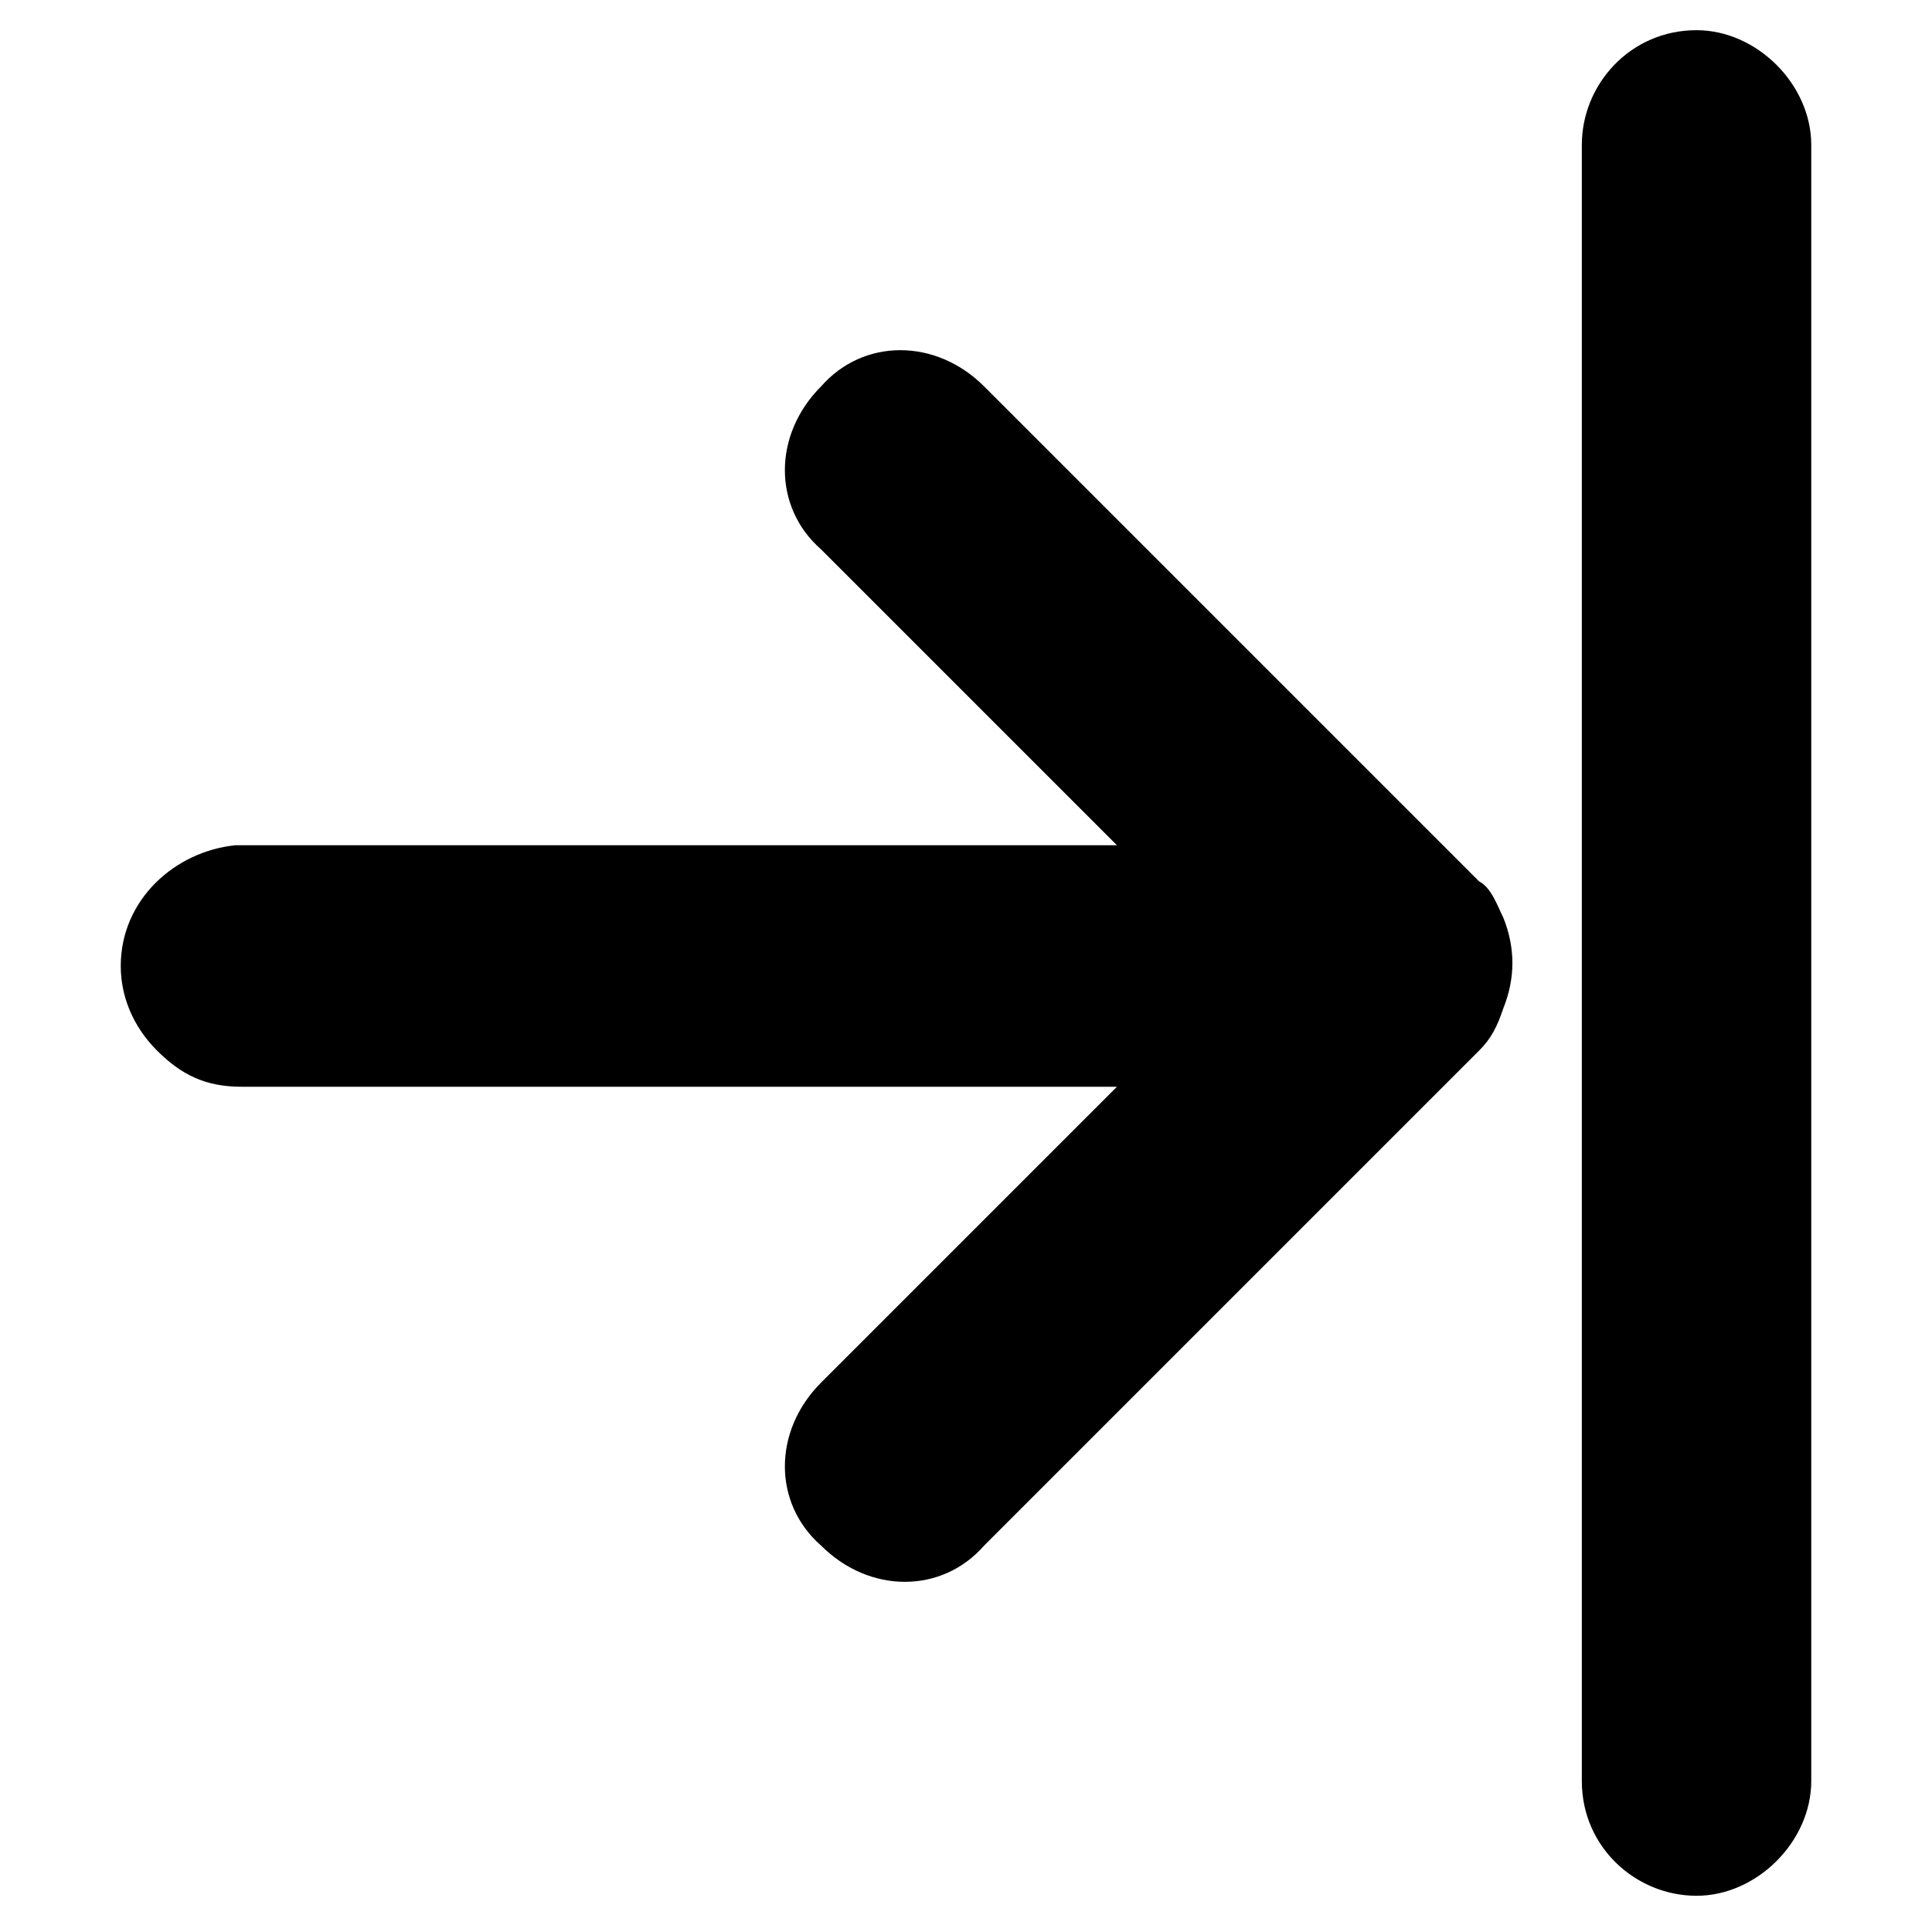
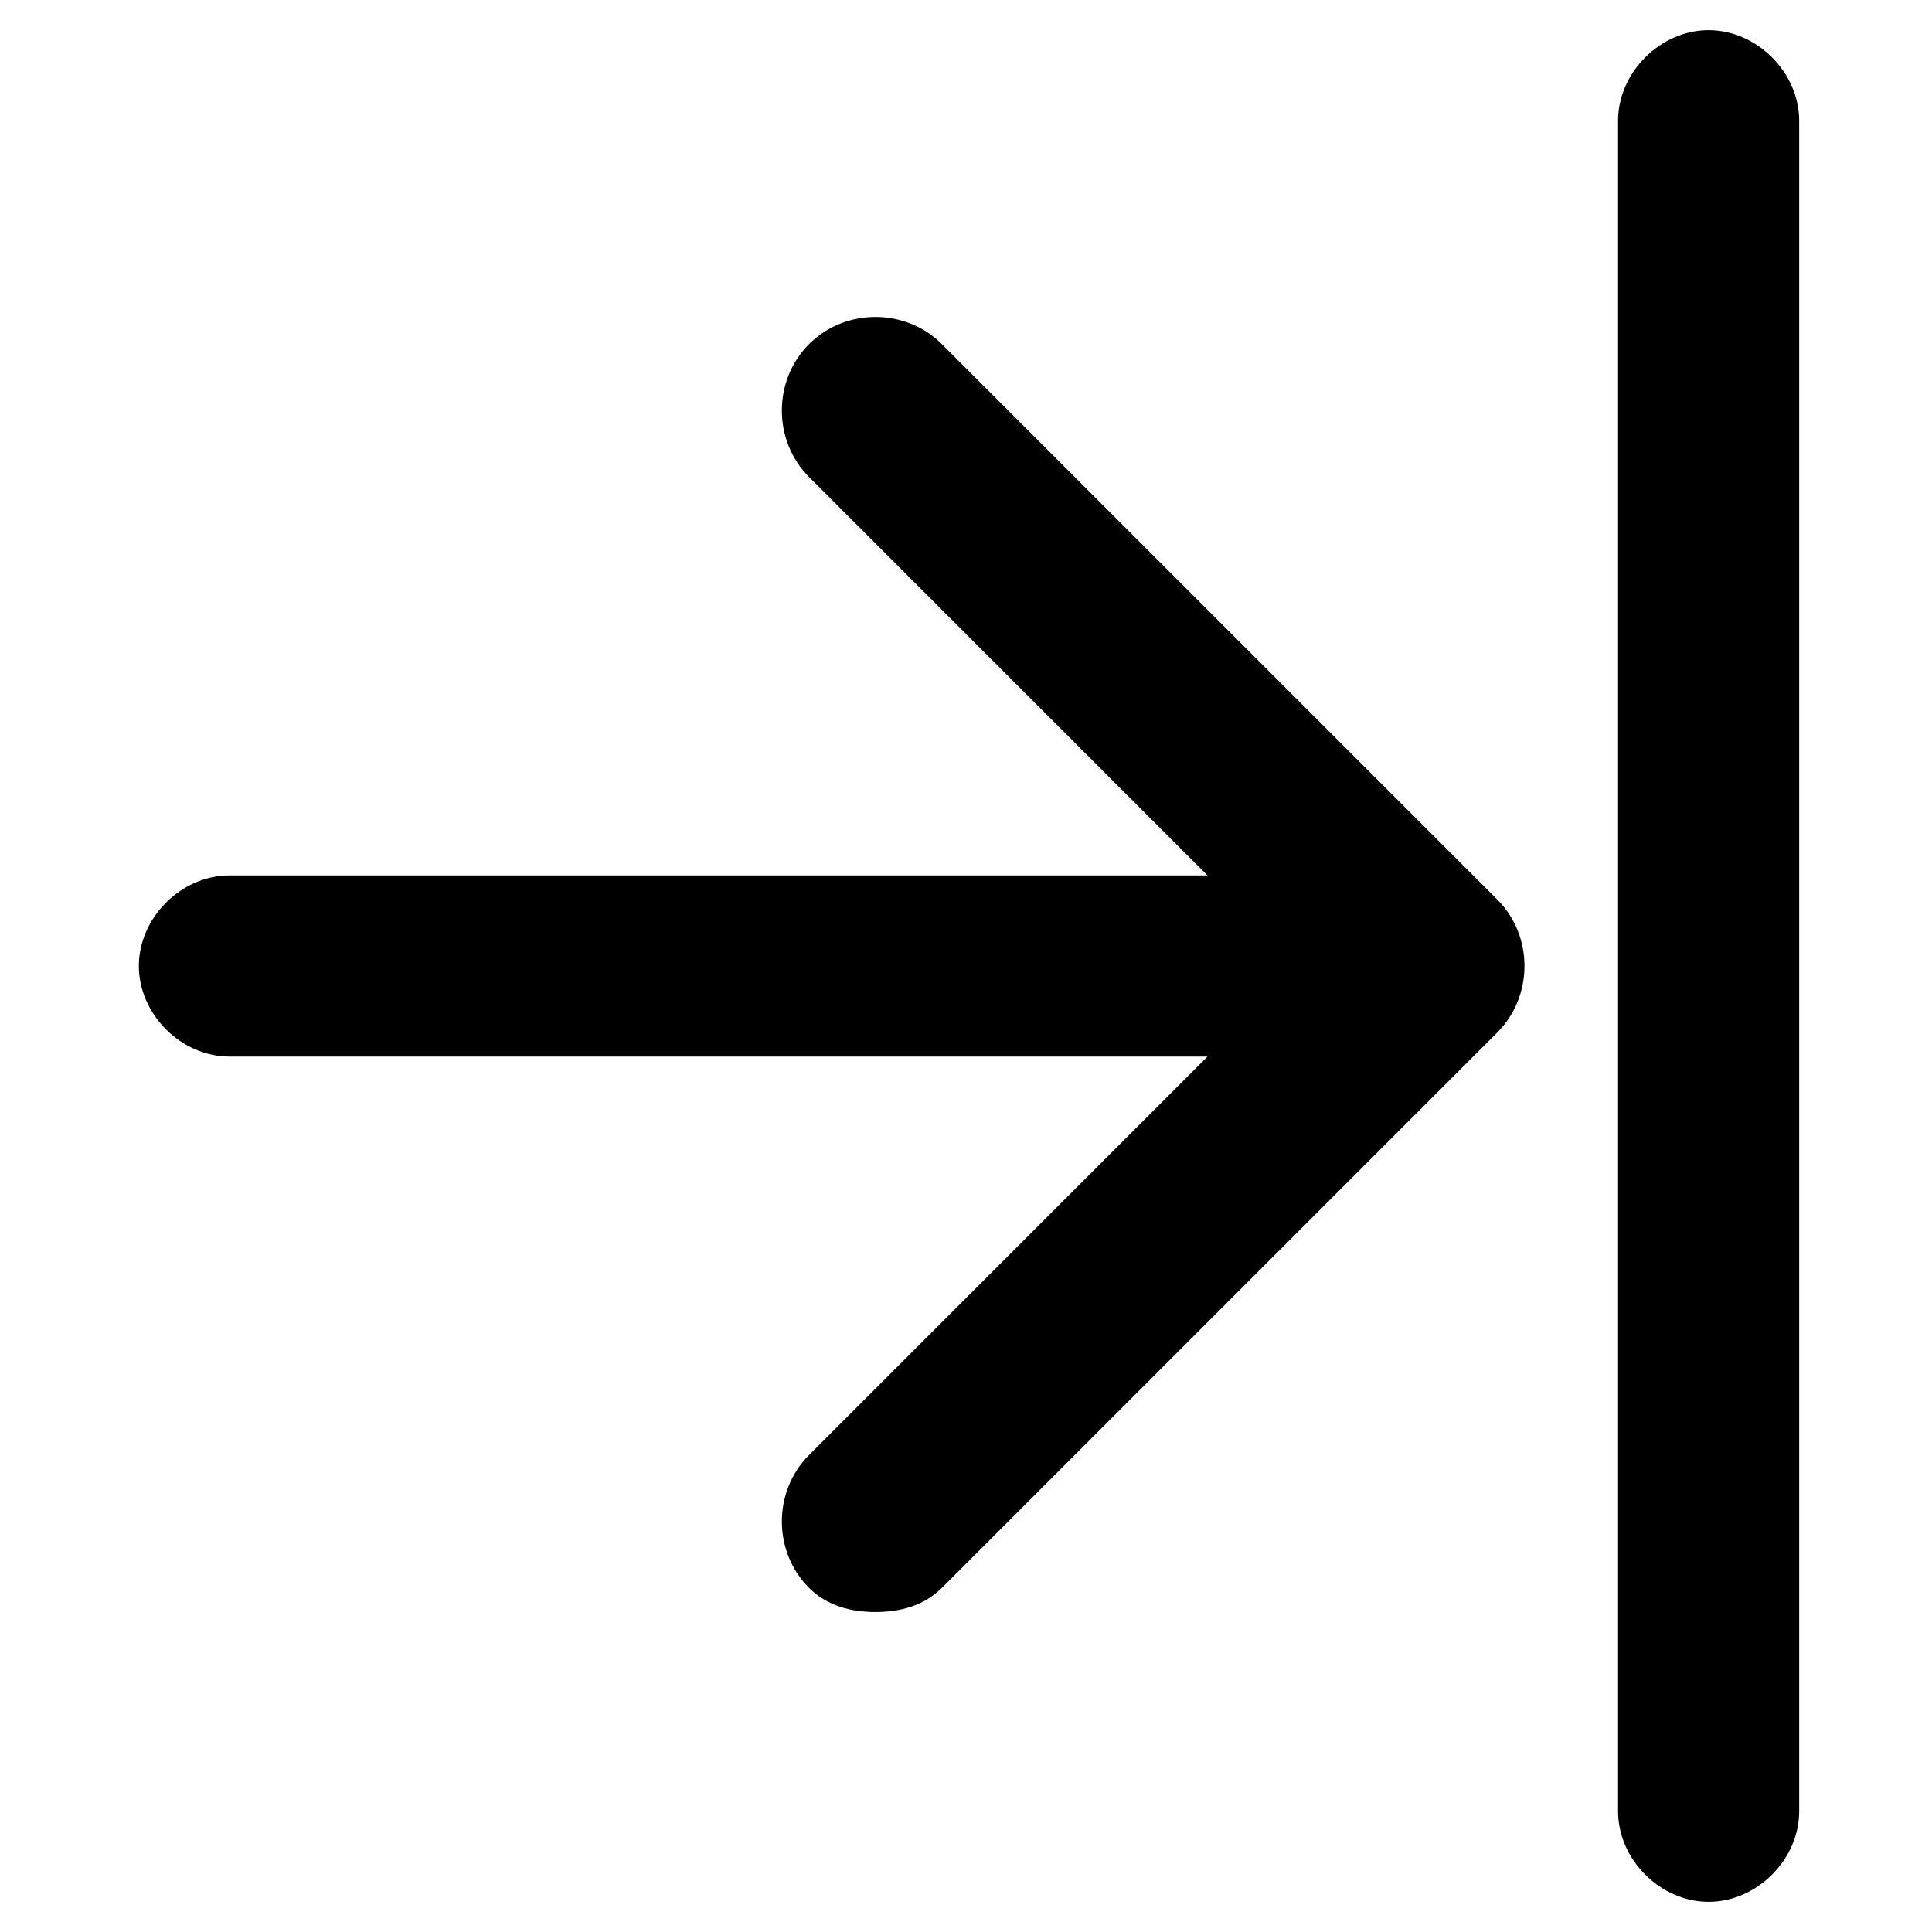
<svg xmlns="http://www.w3.org/2000/svg" viewBox="0 0 32 32">
-   <path d="M24.9 16.7c.2-.5.2-1 0-1.5-.1-.2-.2-.5-.4-.6l-8.2-8.2c-.8-.8-2-.8-2.7 0-.8.8-.8 2 0 2.7l4.9 4.9H3.9c-1 .1-1.9.9-1.9 2 0 .5.2 1 .6 1.4s.8.6 1.4.6h14.5l-4.9 4.9c-.8.8-.8 2 0 2.7.8.8 2 .8 2.7 0l8.2-8.2c.2-.2.3-.4.4-.7zM28.1.5c-1.1 0-1.9.9-1.9 1.9v27.1c0 1.1.9 1.9 1.9 1.9s1.9-.9 1.9-1.9V2.4c0-1-.9-1.9-1.9-1.9z" />
+   <path d="M15.6,5.7c-0.6-0.6-1.6-0.6-2.2,0c-0.6,0.6-0.6,1.6,0,2.2l6.6,6.6H3.8c-0.8,0-1.5,0.7-1.5,1.5c0,0.8,0.7,1.5,1.5,1.5H20   l-6.6,6.6c-0.6,0.6-0.6,1.6,0,2.2c0.3,0.3,0.7,0.4,1.1,0.4s0.8-0.1,1.1-0.4l9.2-9.2c0.6-0.6,0.6-1.6,0-2.2L15.6,5.7z" />
+   <path d="M28.3,0.5c-0.8,0-1.5,0.7-1.5,1.5v28c0,0.8,0.7,1.5,1.5,1.5s1.5-0.7,1.5-1.5V2C29.8,1.2,29.1,0.5,28.3,0.5z" />
</svg>
